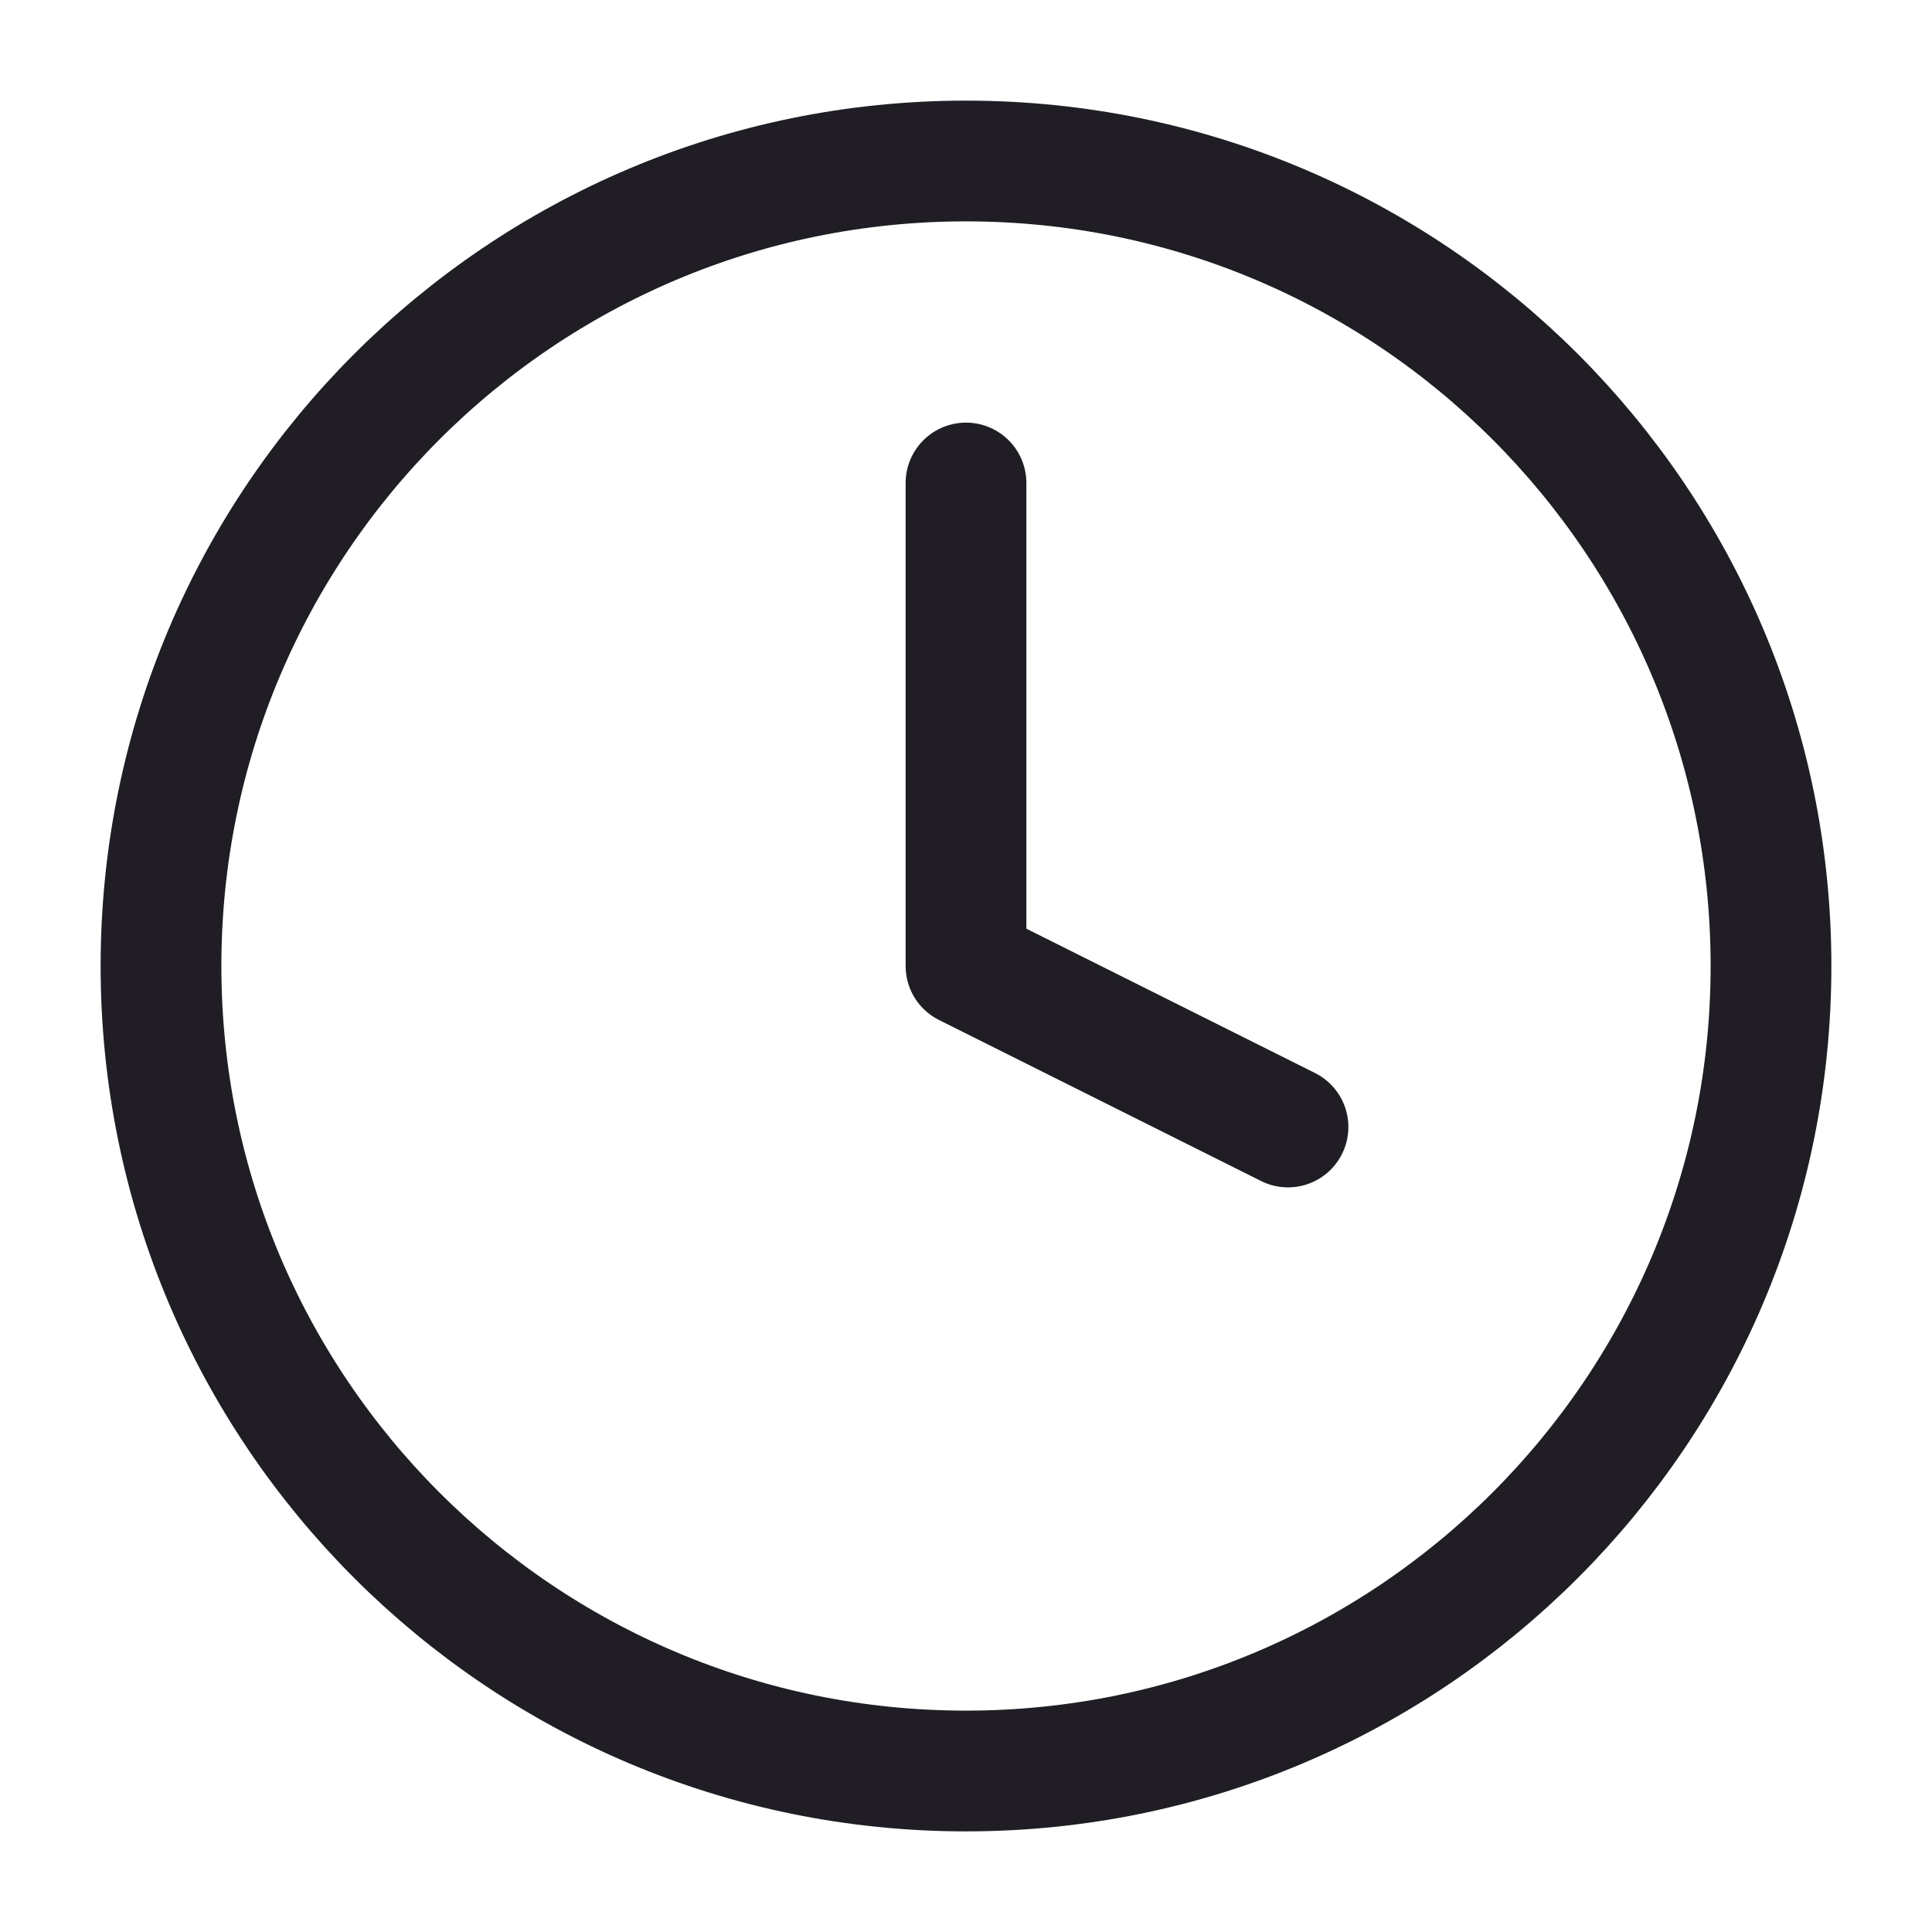
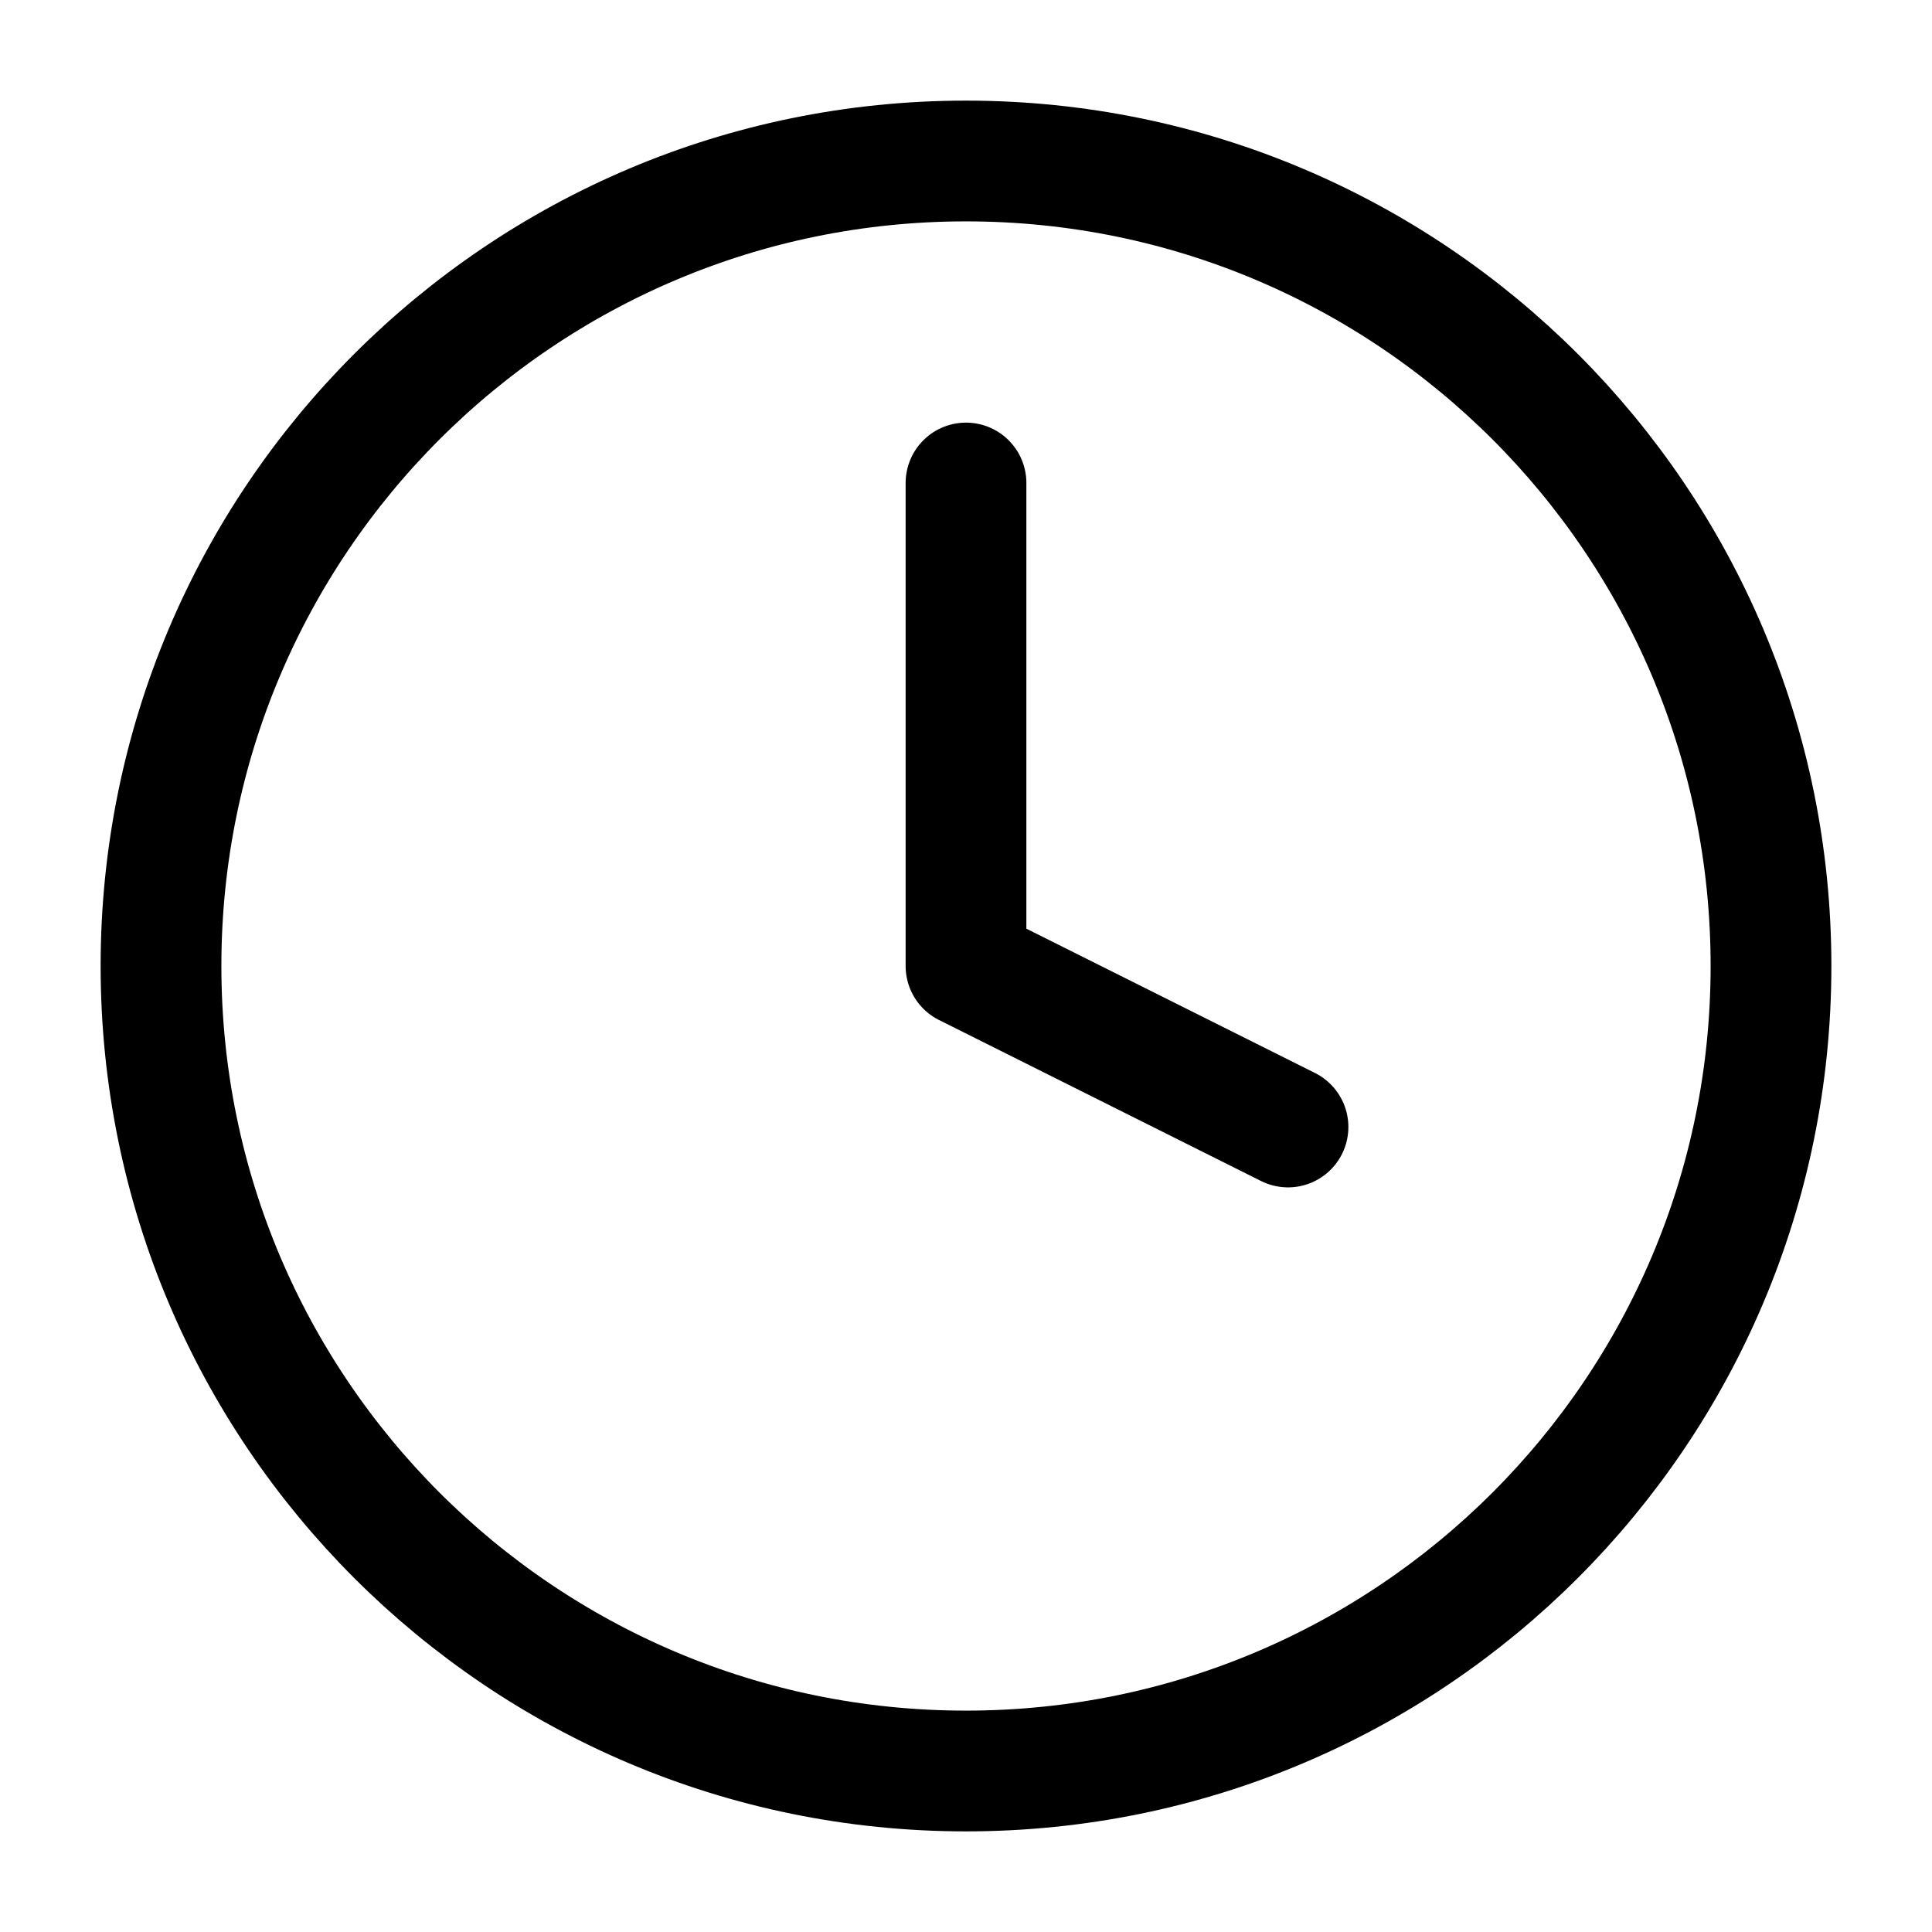
- <svg xmlns="http://www.w3.org/2000/svg" width="24" height="24" viewBox="0 0 24 24" fill="none">
-   <path d="M12 6V12L16 14M22 12C22 17.523 17.523 22 12 22C6.477 22 2 17.523 2 12C2 6.477 6.477 2 12 2C17.523 2 22 6.477 22 12Z" stroke="#201E24" stroke-width="1.5" stroke-linecap="round" stroke-linejoin="round" />
+ <svg xmlns="http://www.w3.org/2000/svg" viewBox="0 0 24 24" fill="none">
+   <path d="M12 6V12L16 14M22 12C22 17.523 17.523 22 12 22C6.477 22 2 17.523 2 12C2 6.477 6.477 2 12 2C17.523 2 22 6.477 22 12Z" stroke="currentColor" stroke-width="1.5" stroke-linecap="round" stroke-linejoin="round" />
</svg>
